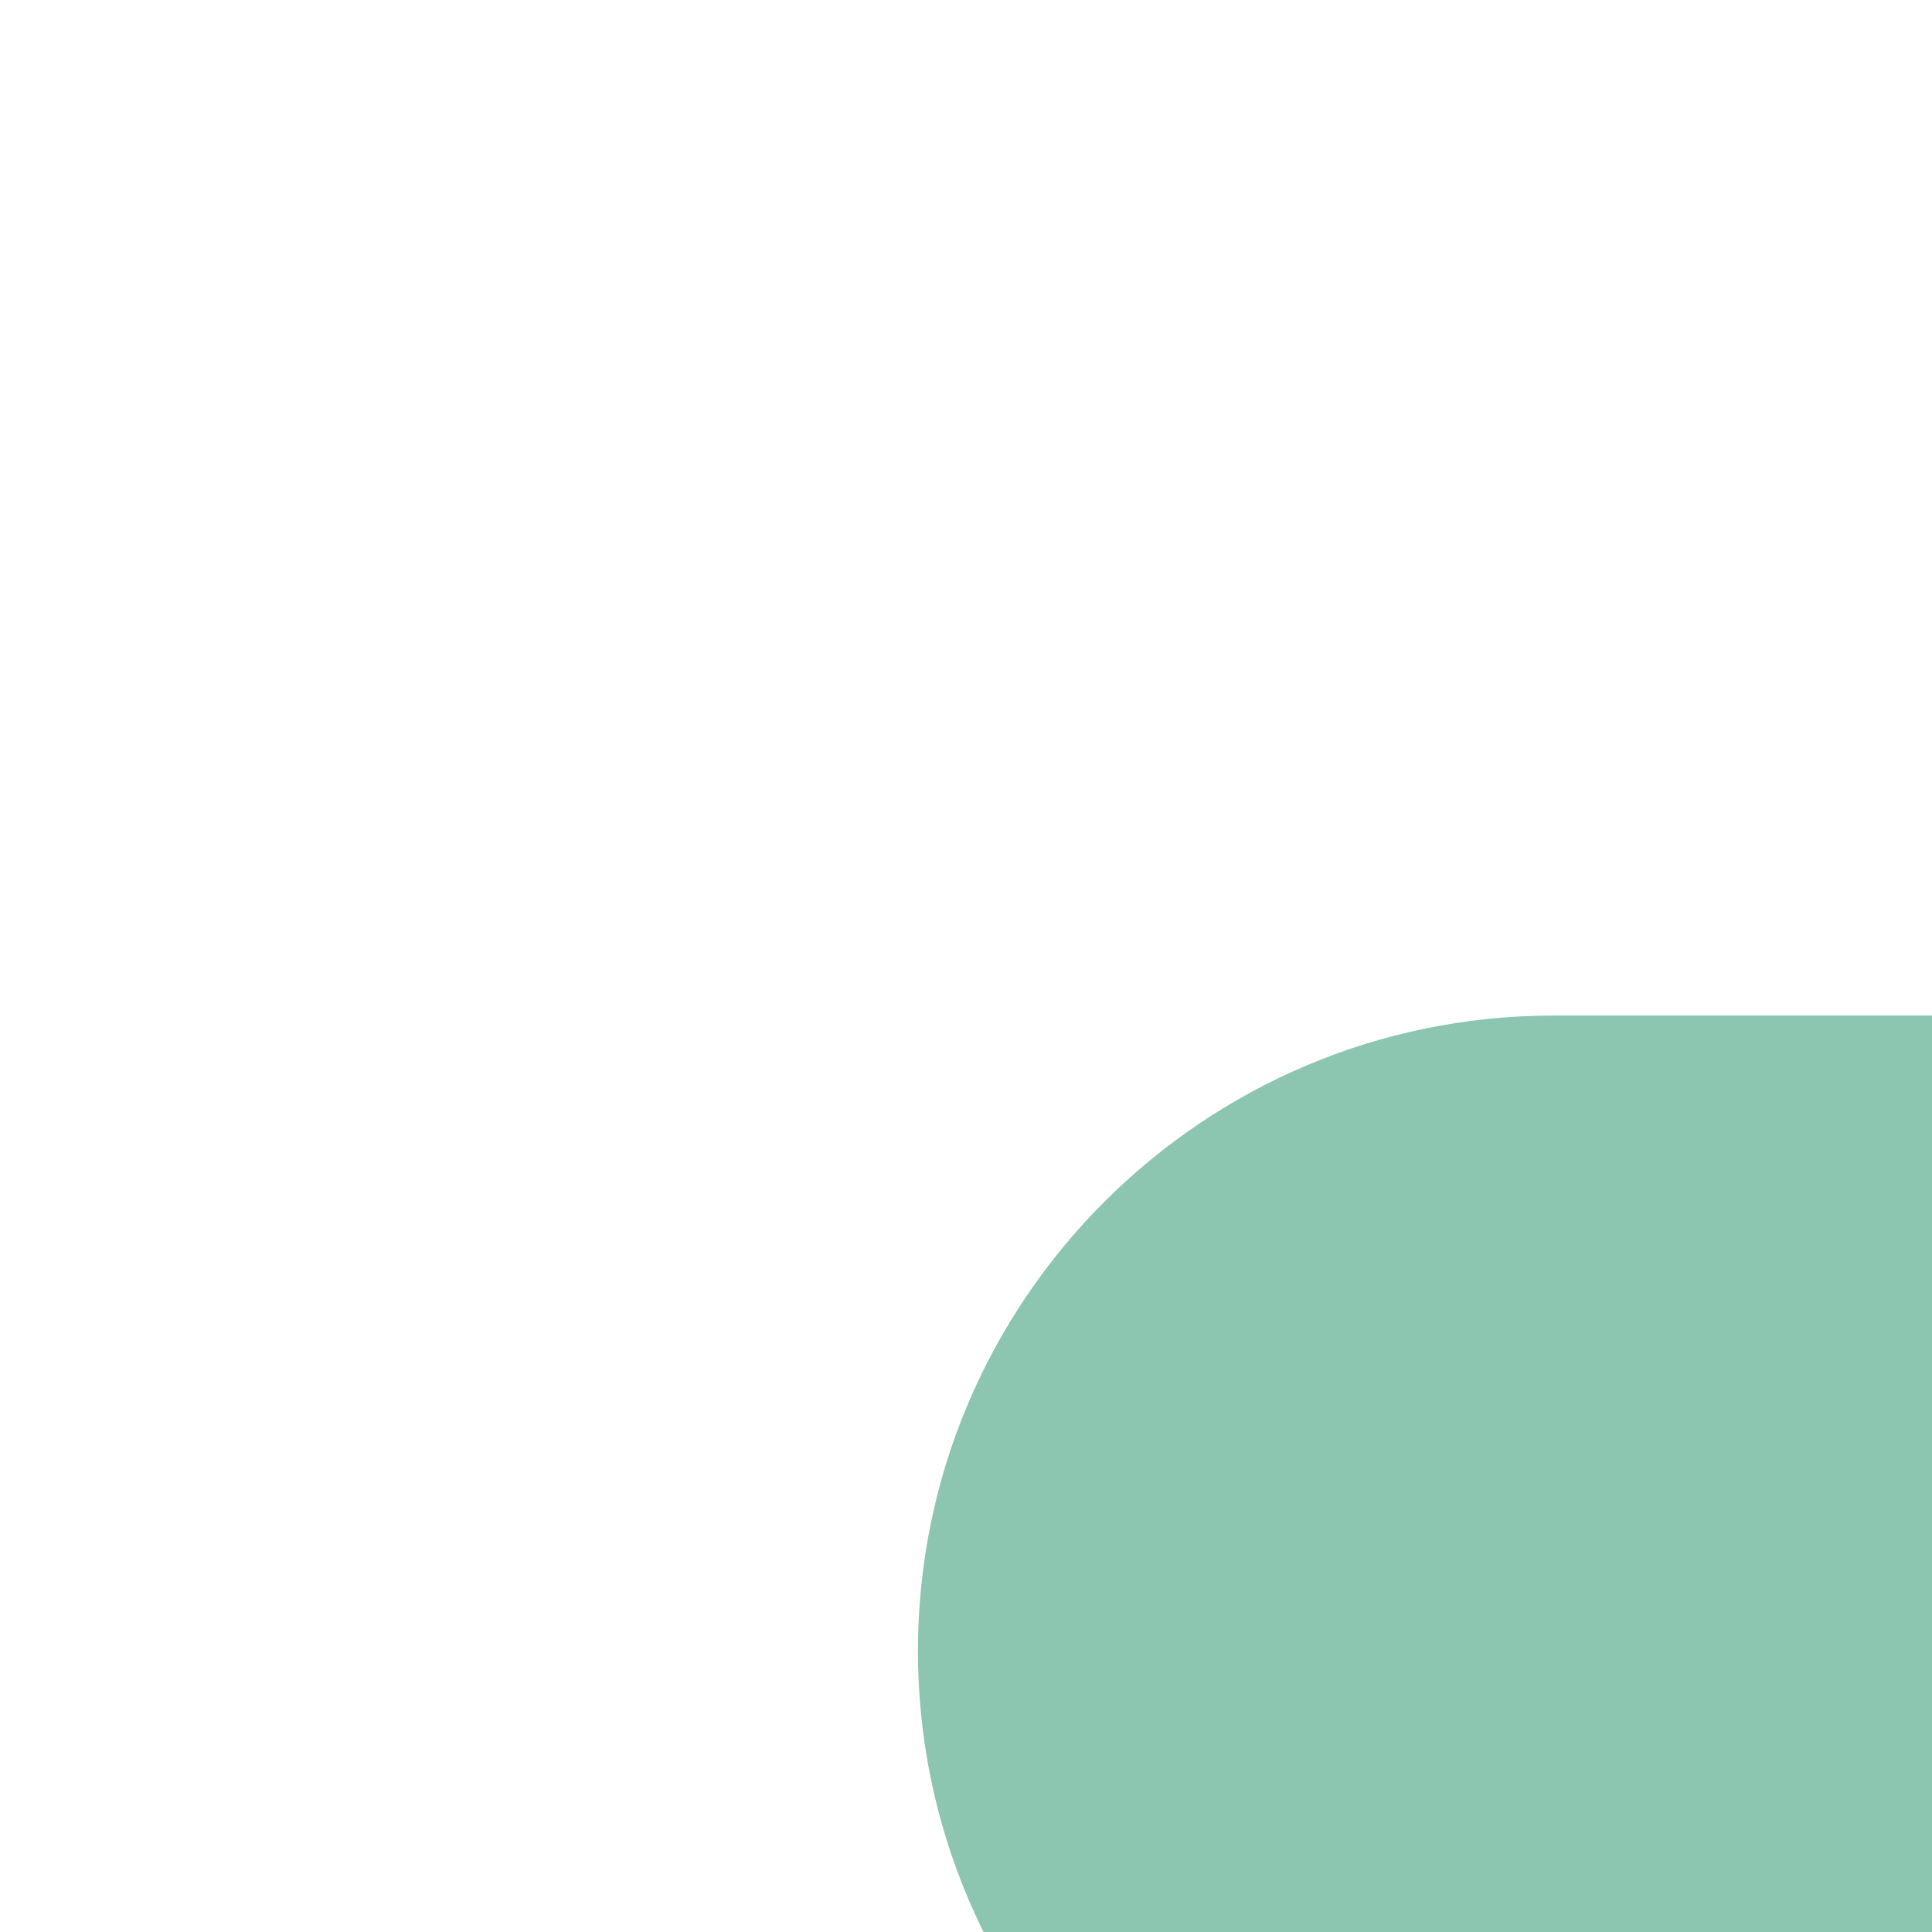
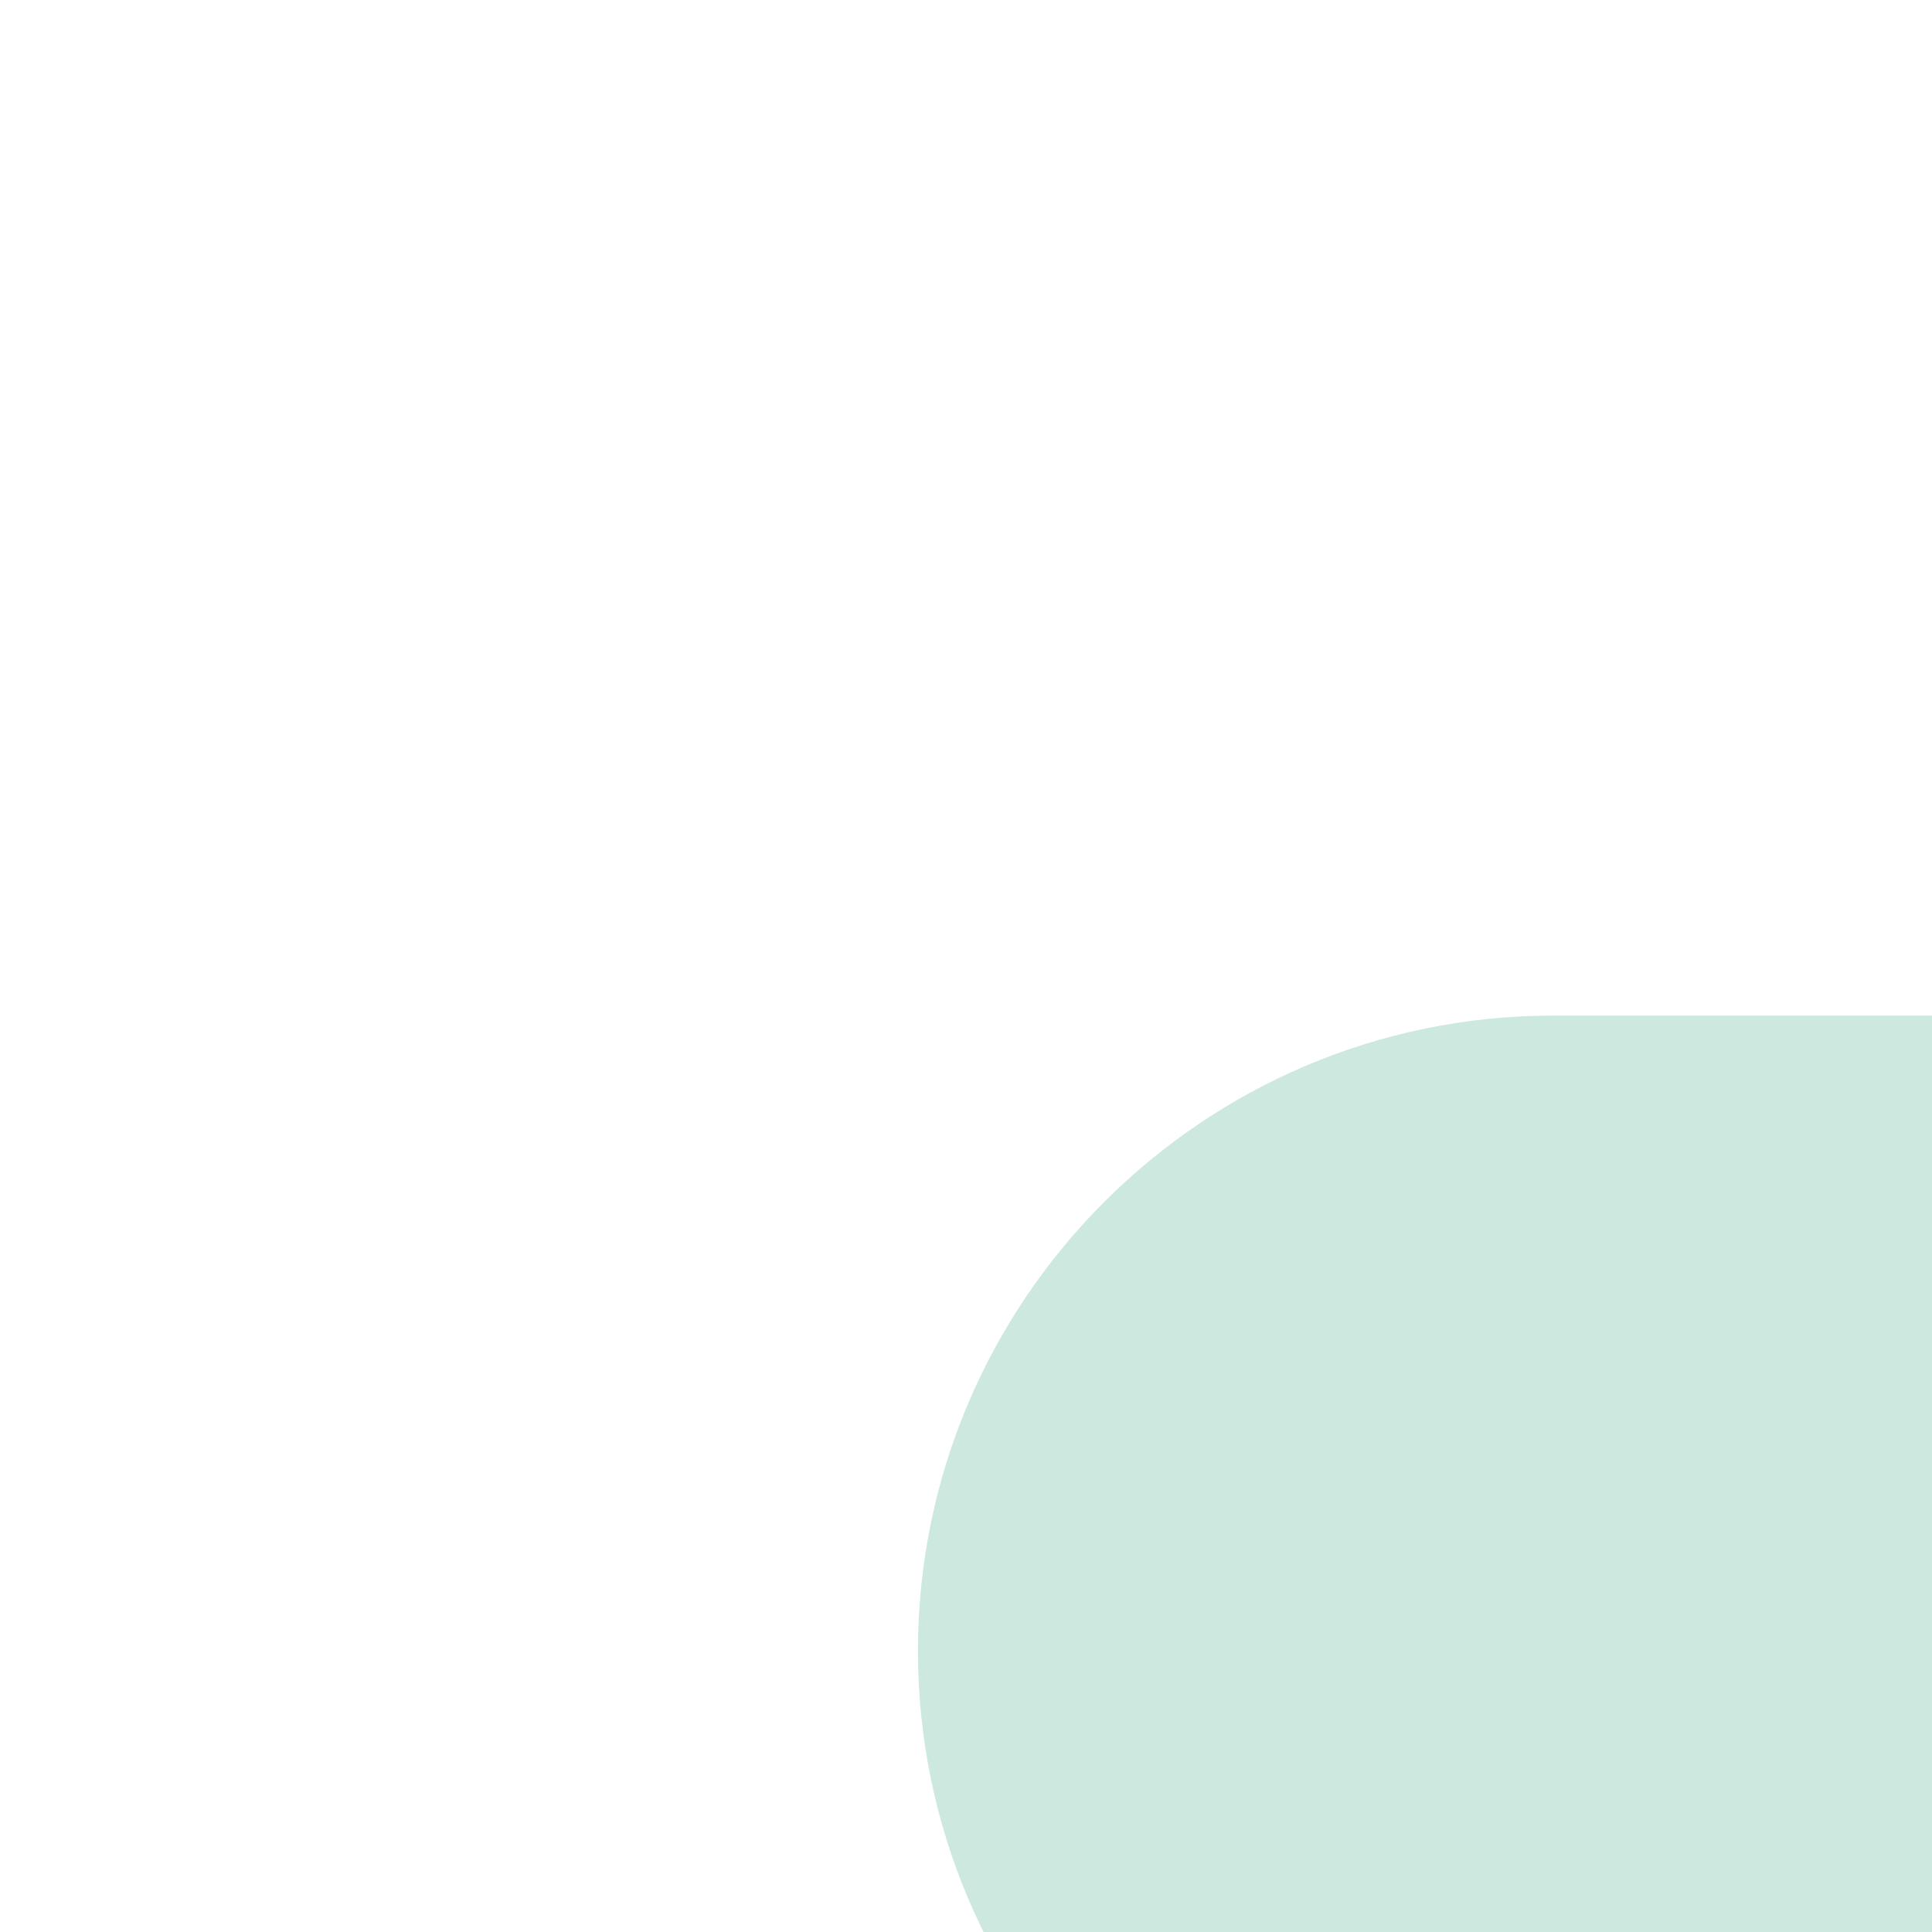
<svg xmlns="http://www.w3.org/2000/svg" width="900px" height="900px" viewBox="0 0 900 900" version="1.1">
  <g id="bg1" stroke="none" stroke-width="1" fill="none" fill-rule="evenodd">
    <g id="Bergesen28" transform="translate(595, 652.5) scale(-1, 1) translate(-595, -652.5) translate(239, 239)" fill-rule="nonzero">
      <g id="Layer_2" transform="translate(51, 0)">
        <rect id="Rectangle" x="1.30739863e-12" y="0.777" width="660.223" height="660.223" />
      </g>
-       <g id="Layer_1" transform="translate(0, 233.8637)" fill="#8CC5B0">
+       <g id="Layer_1" transform="translate(0, 233.8637)" fill="#CDE9DF">
        <path d="M0,592.226 L227.385,592.226 C390.608,592.226 523.388,459.453 523.388,296.223 C523.388,132.993 390.608,0.226 227.385,0.226 L0,0.226 L0,592.226 Z" id="Path" />
      </g>
    </g>
  </g>
</svg>
